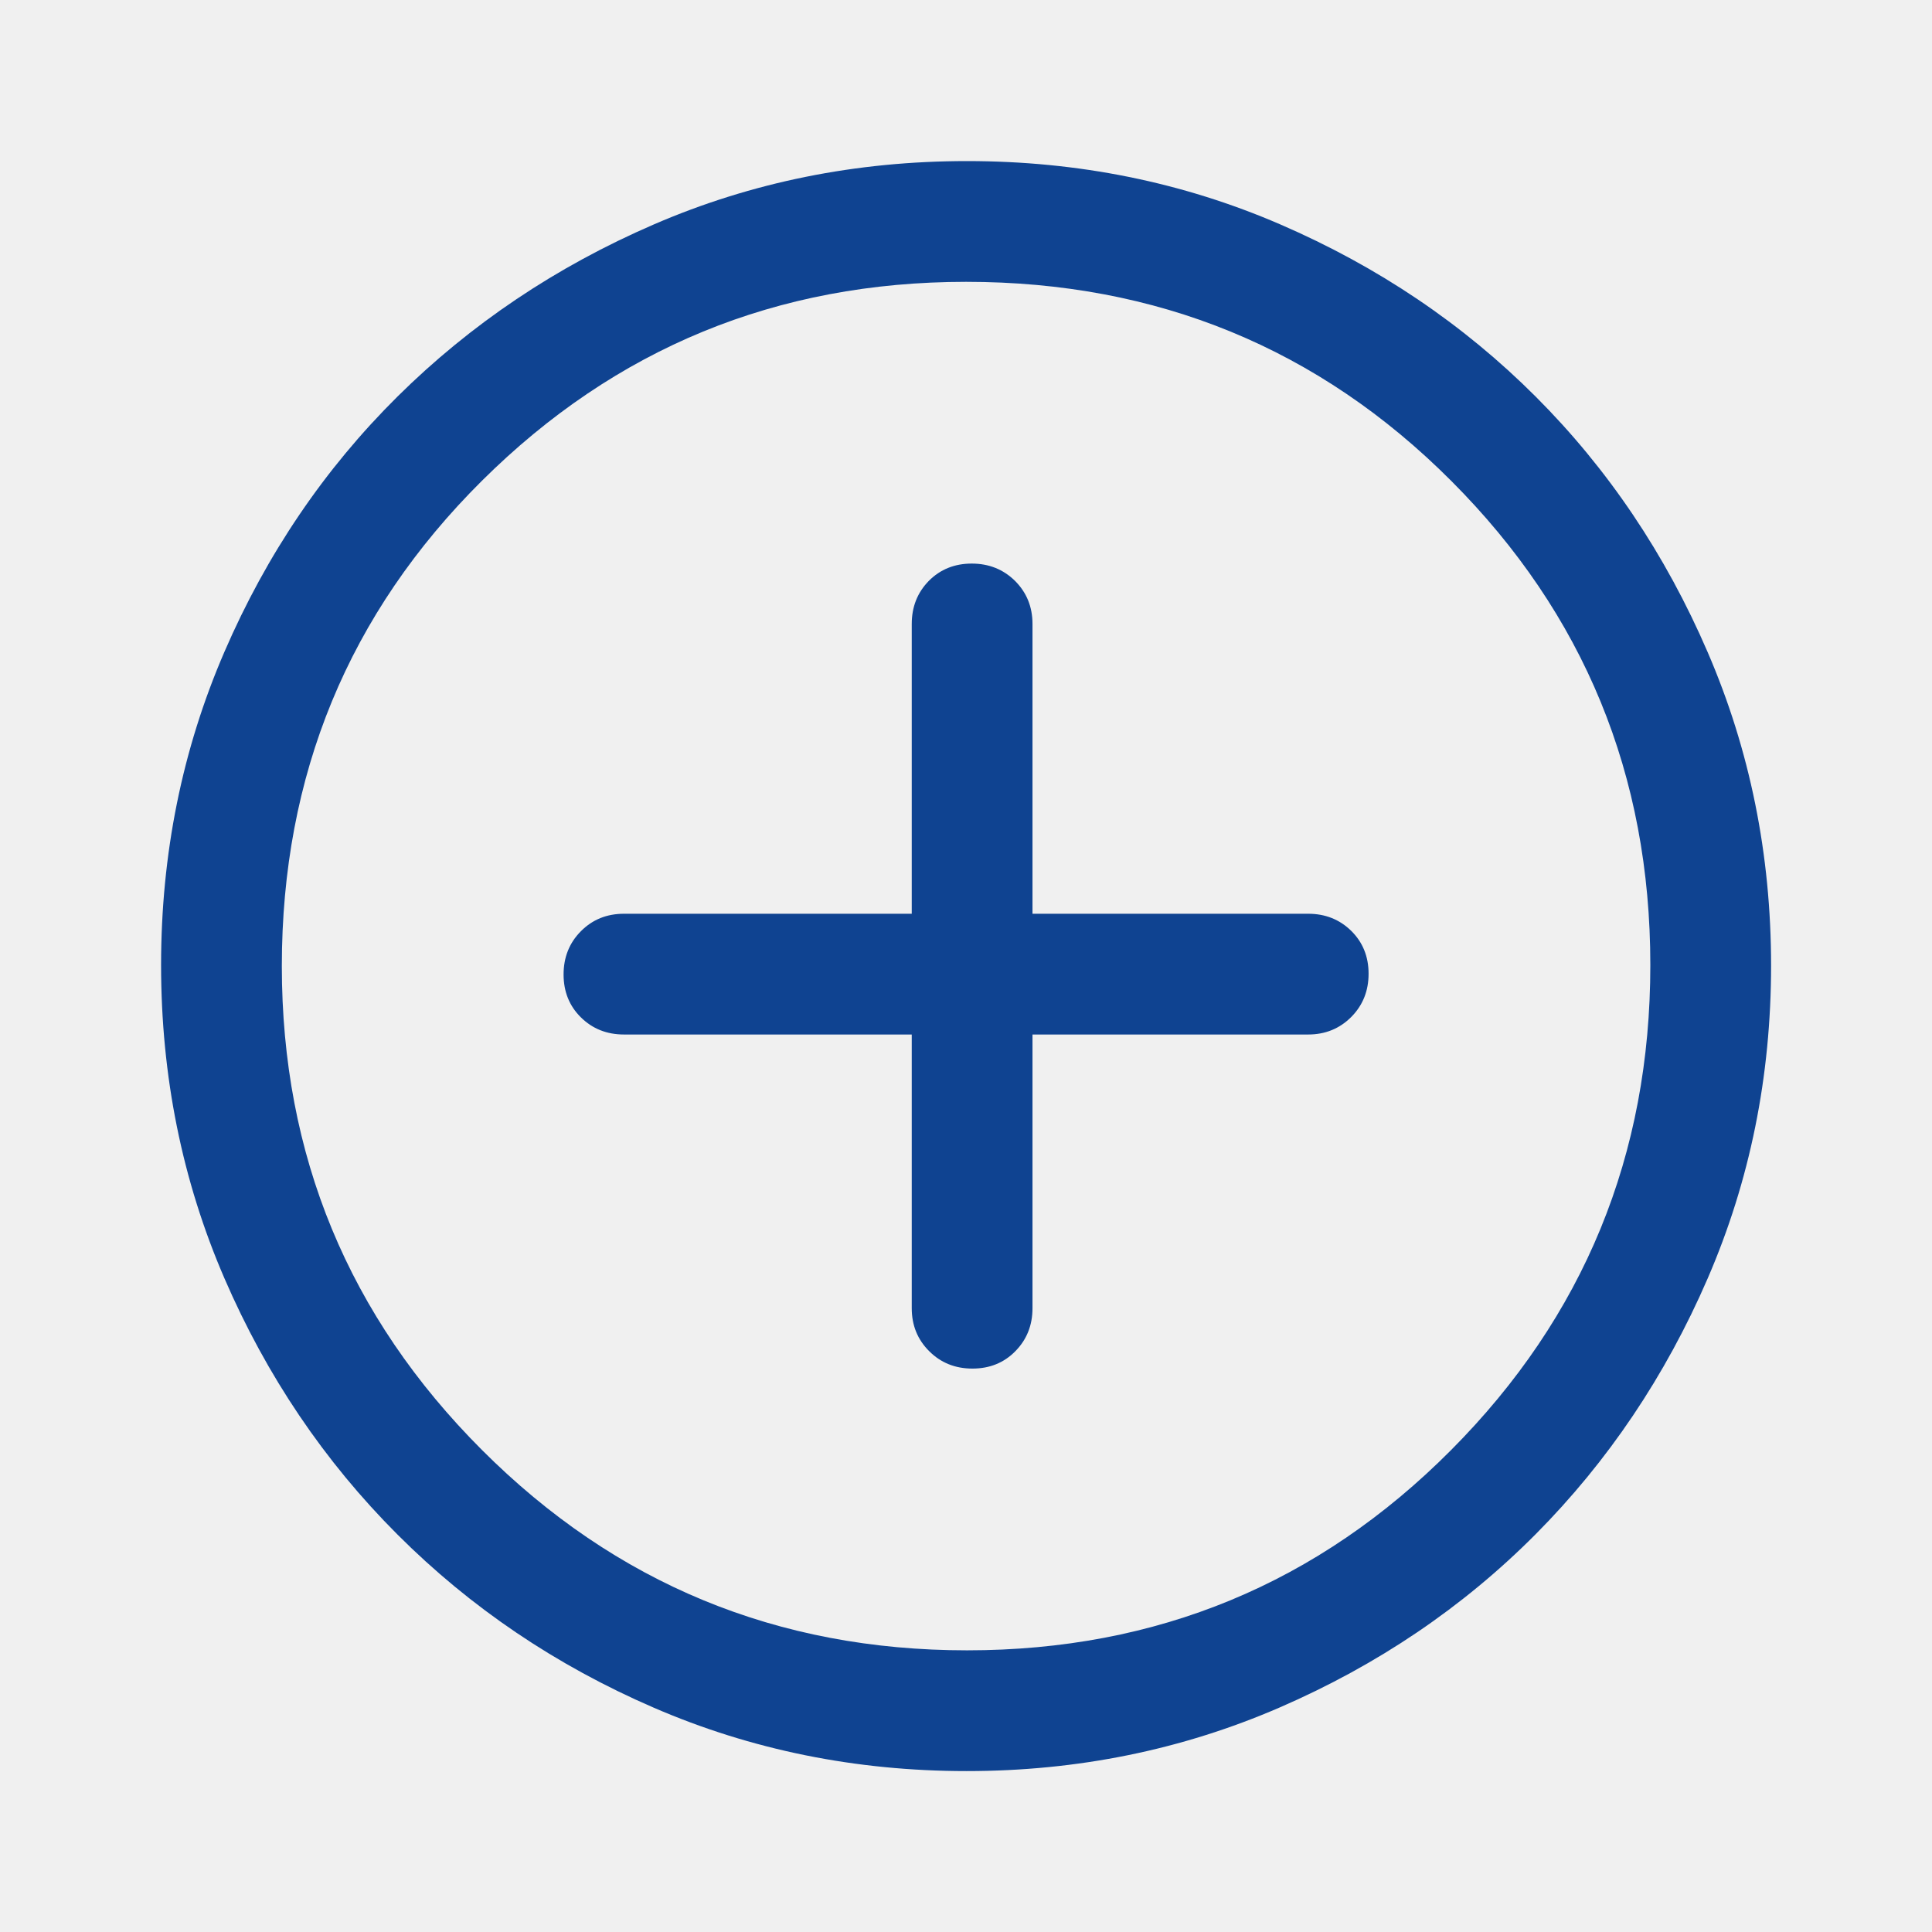
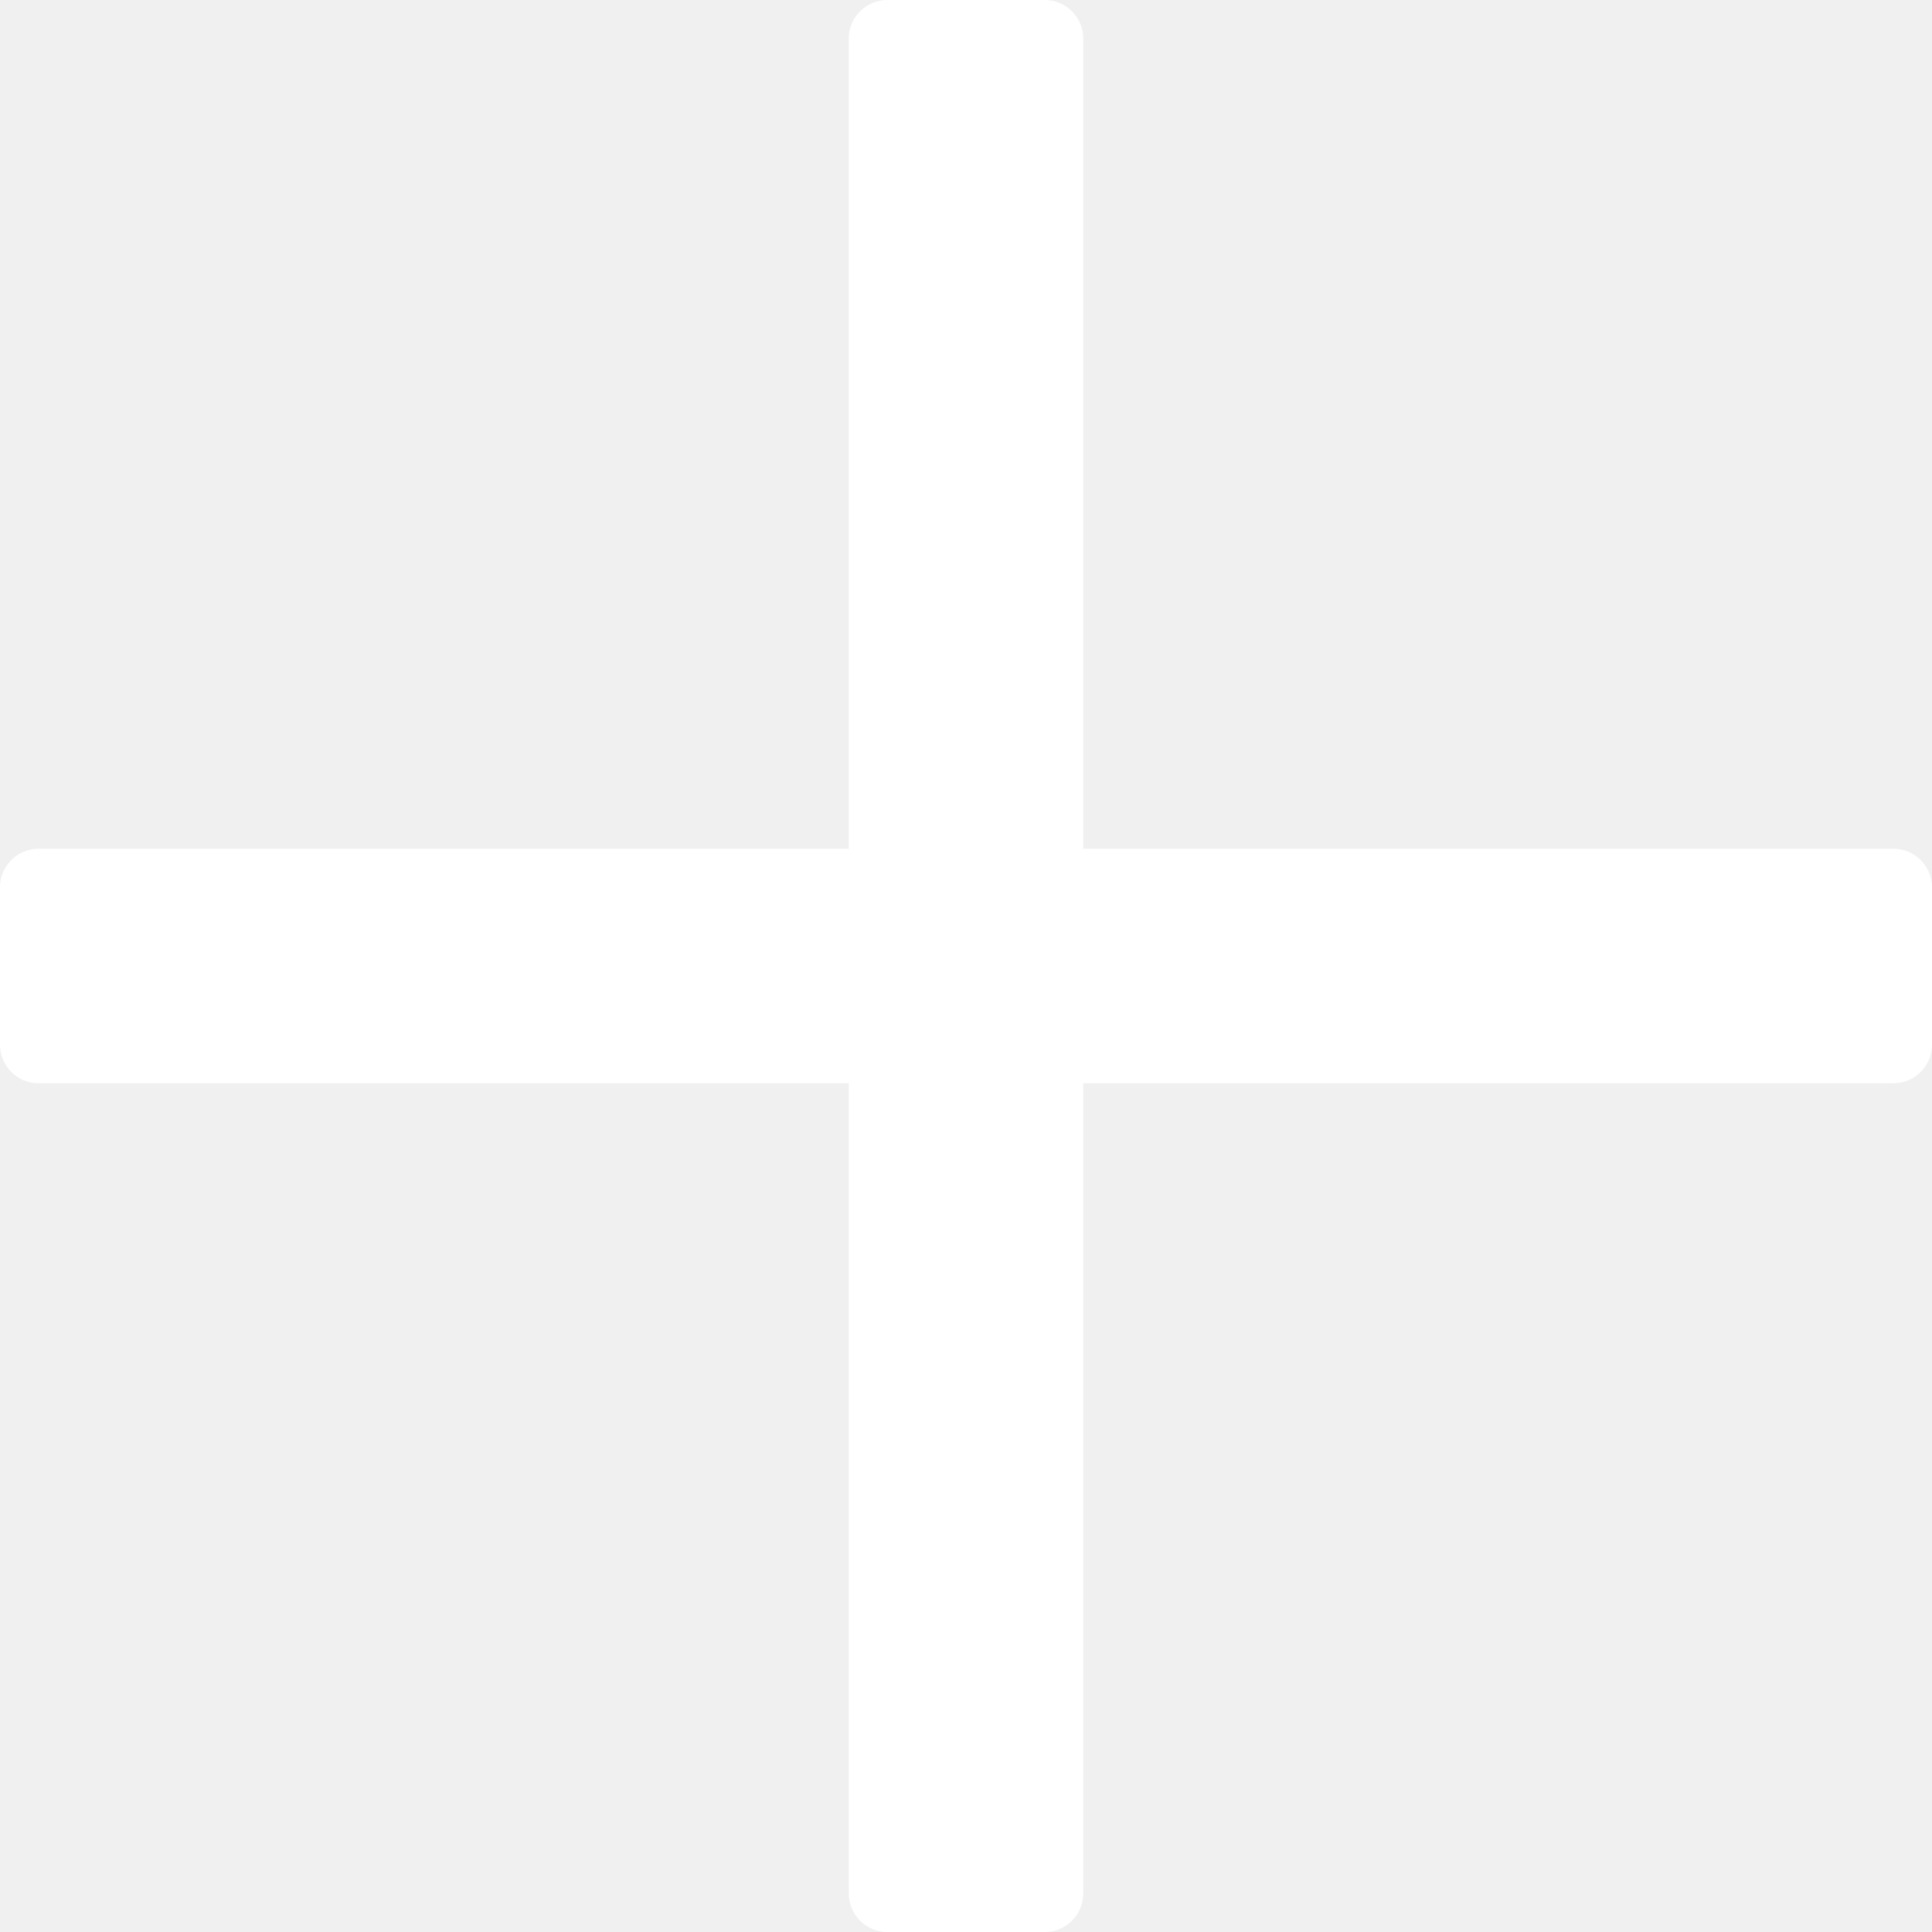
- <svg xmlns="http://www.w3.org/2000/svg" width="24" height="24" viewBox="0 0 24 24" fill="none">
-   <path d="M11.326 12.851V16.251C11.326 16.463 11.398 16.641 11.543 16.785C11.687 16.929 11.866 17.001 12.08 17.001C12.294 17.001 12.472 16.929 12.613 16.785C12.755 16.641 12.826 16.463 12.826 16.251V12.851H16.251C16.463 12.851 16.641 12.778 16.785 12.634C16.929 12.489 17.001 12.31 17.001 12.096C17.001 11.883 16.929 11.705 16.785 11.563C16.641 11.422 16.463 11.351 16.251 11.351H12.826V7.751C12.826 7.538 12.753 7.36 12.609 7.216C12.464 7.073 12.285 7.001 12.071 7.001C11.858 7.001 11.68 7.073 11.538 7.216C11.397 7.36 11.326 7.538 11.326 7.751V11.351H7.751C7.538 11.351 7.36 11.423 7.216 11.568C7.073 11.712 7.001 11.891 7.001 12.105C7.001 12.319 7.073 12.497 7.216 12.638C7.36 12.78 7.538 12.851 7.751 12.851H11.326ZM12.007 22.001C10.629 22.001 9.333 21.738 8.12 21.213C6.907 20.688 5.847 19.972 4.938 19.063C4.03 18.155 3.313 17.094 2.788 15.88C2.263 14.666 2.001 13.368 2.001 11.988C2.001 10.608 2.263 9.311 2.788 8.097C3.313 6.883 4.03 5.826 4.938 4.926C5.847 4.026 6.908 3.313 8.122 2.788C9.336 2.263 10.633 2.001 12.013 2.001C13.393 2.001 14.691 2.263 15.905 2.788C17.119 3.313 18.176 4.026 19.076 4.926C19.976 5.826 20.688 6.884 21.213 8.101C21.738 9.317 22.001 10.615 22.001 11.994C22.001 13.373 21.738 14.669 21.213 15.882C20.688 17.094 19.976 18.153 19.076 19.059C18.176 19.964 17.117 20.681 15.901 21.209C14.684 21.737 13.386 22.001 12.007 22.001ZM12.013 20.501C14.372 20.501 16.376 19.672 18.026 18.013C19.676 16.355 20.501 14.347 20.501 11.988C20.501 9.63 19.677 7.626 18.03 5.976C16.384 4.326 14.374 3.501 12.001 3.501C9.651 3.501 7.647 4.324 5.988 5.971C4.33 7.618 3.501 9.628 3.501 12.001C3.501 14.351 4.33 16.355 5.988 18.013C7.647 19.672 9.655 20.501 12.013 20.501Z" fill="#0F4391" />
+ <svg xmlns="http://www.w3.org/2000/svg" width="20" height="20" viewBox="0 0 20 20" fill="none">
+   <path fill-rule="evenodd" clip-rule="evenodd" d="M8.786 8.786V0.4C8.786 0.179 8.965 0 9.186 0H10.814C11.035 0 11.214 0.179 11.214 0.4V8.786H19.6C19.821 8.786 20 8.965 20 9.186V10.814C20 11.035 19.821 11.214 19.6 11.214H11.214V19.6C11.214 19.821 11.035 20 10.814 20H9.186C8.965 20 8.786 19.821 8.786 19.6V11.214H0.4C0.179 11.214 0 11.035 0 10.814V9.186C0 8.965 0.179 8.786 0.4 8.786H8.786Z" fill="white" />
</svg>
